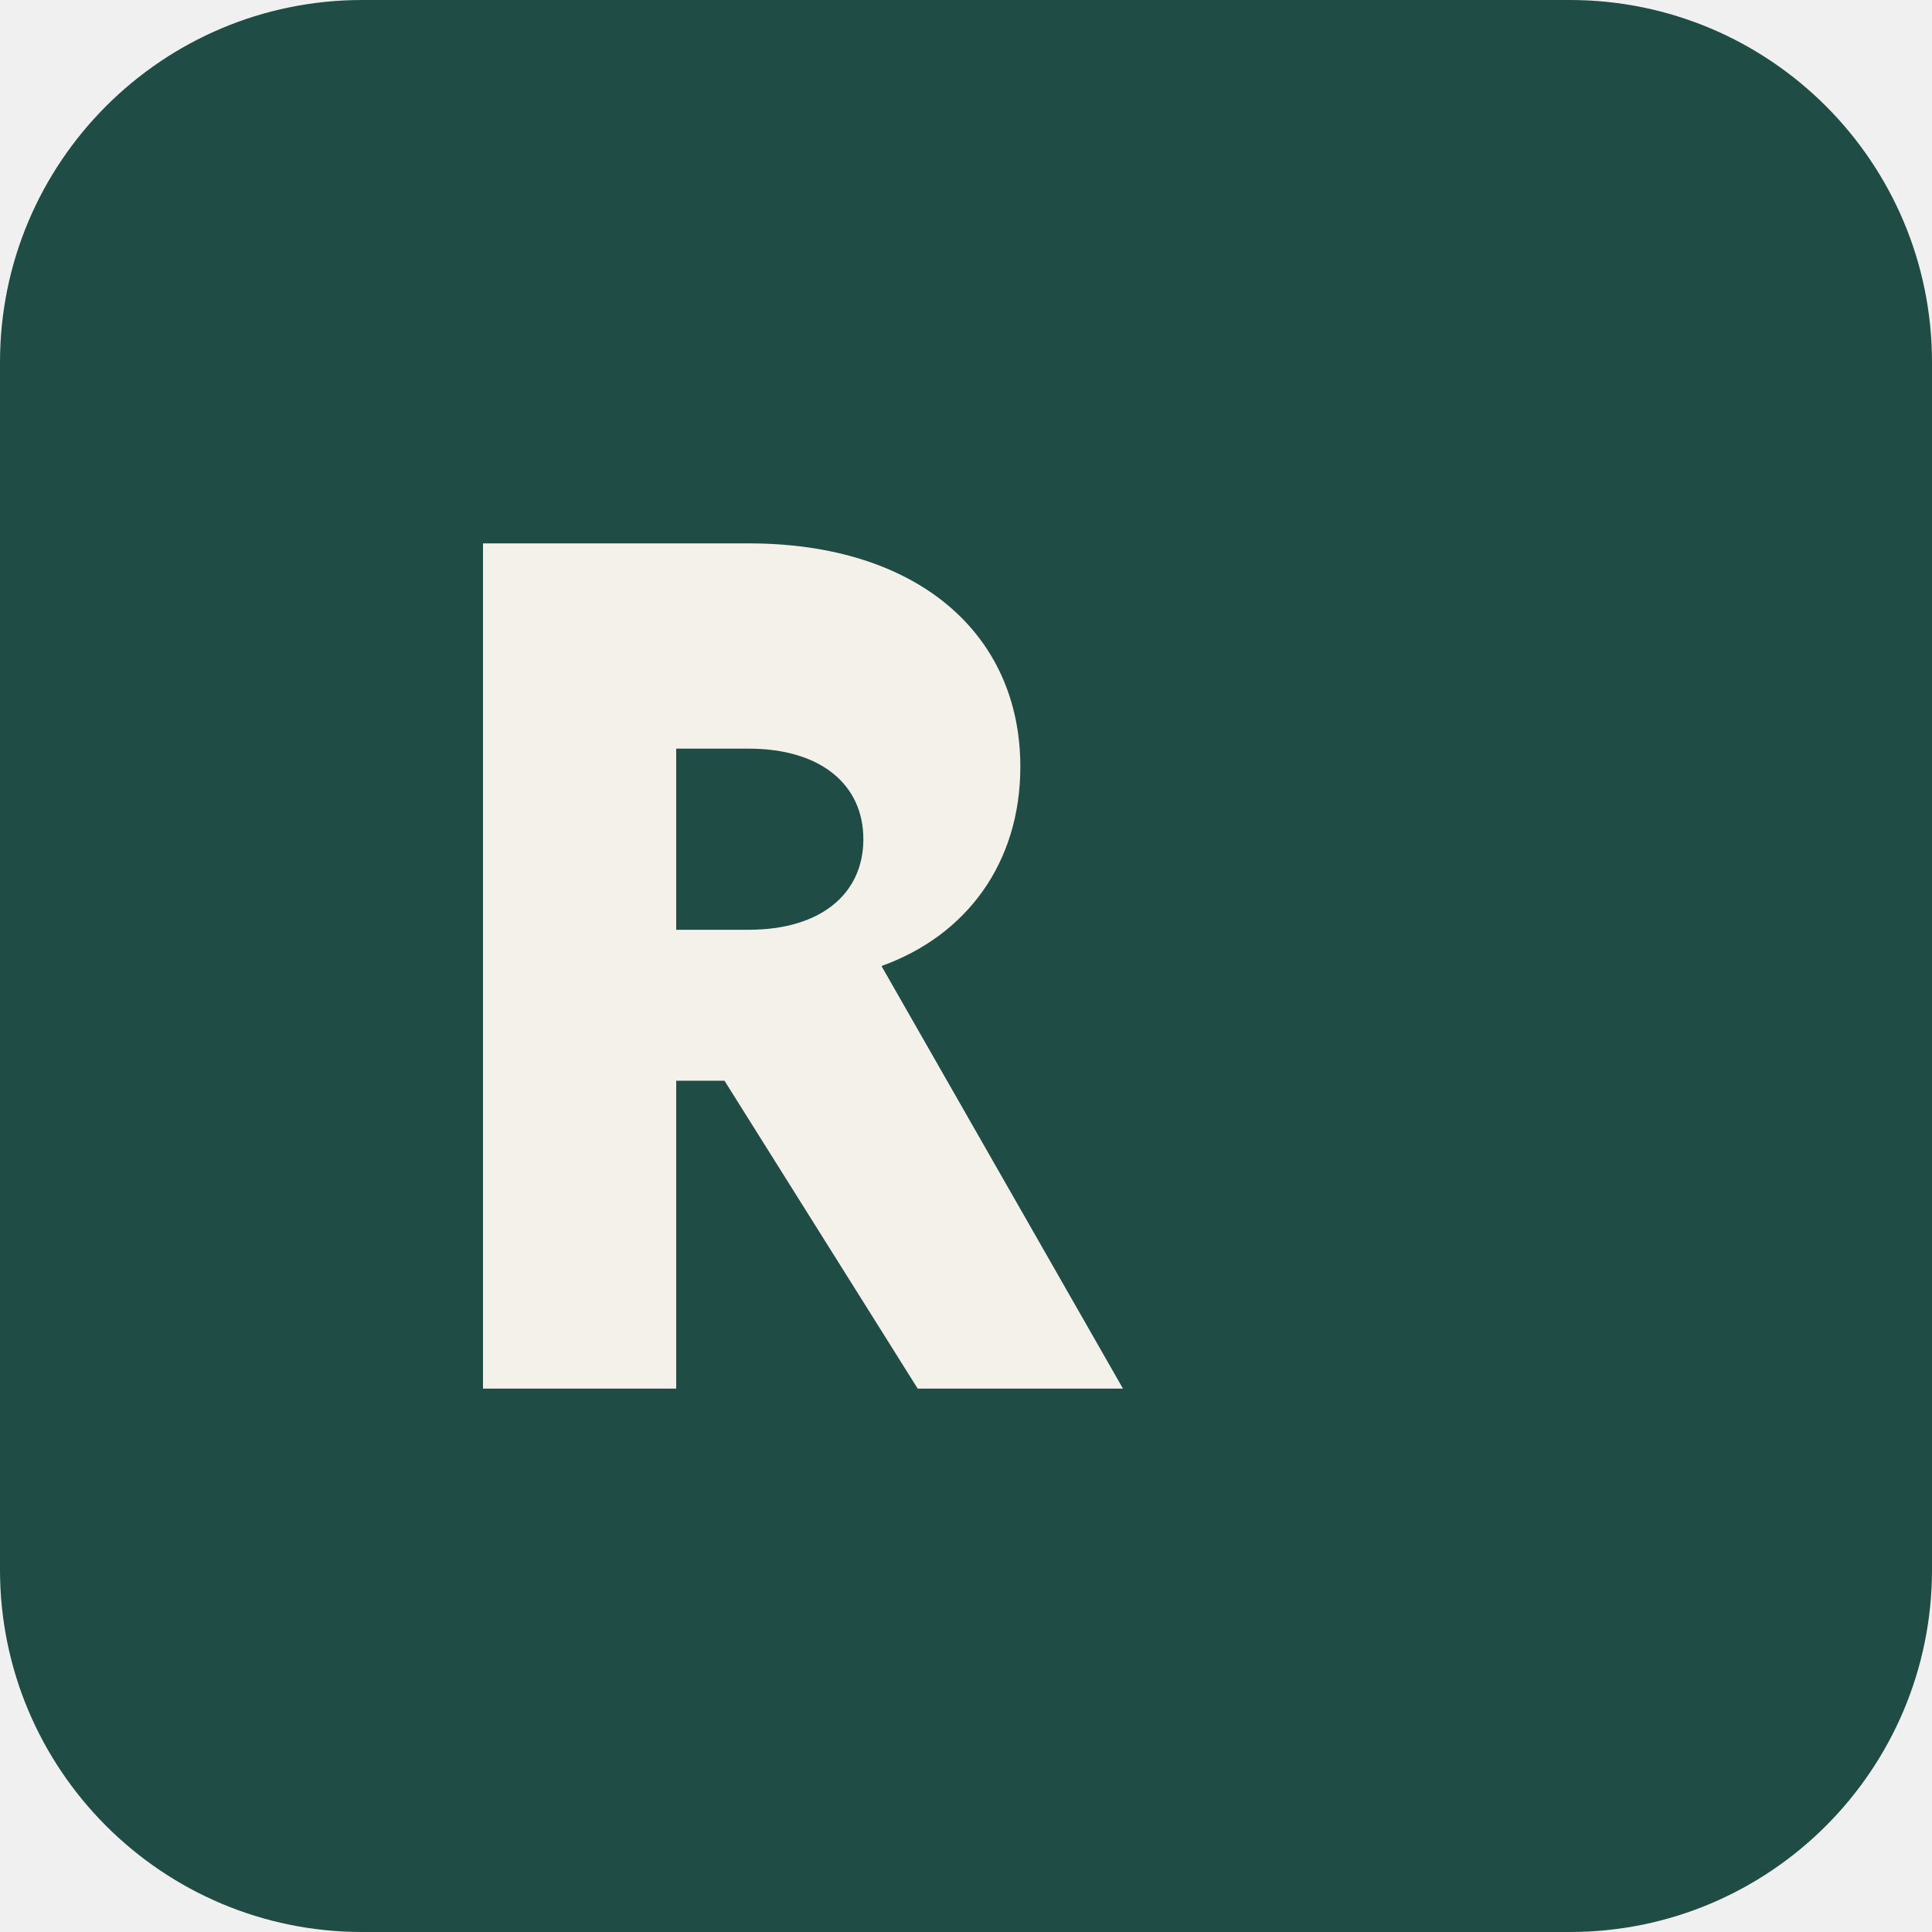
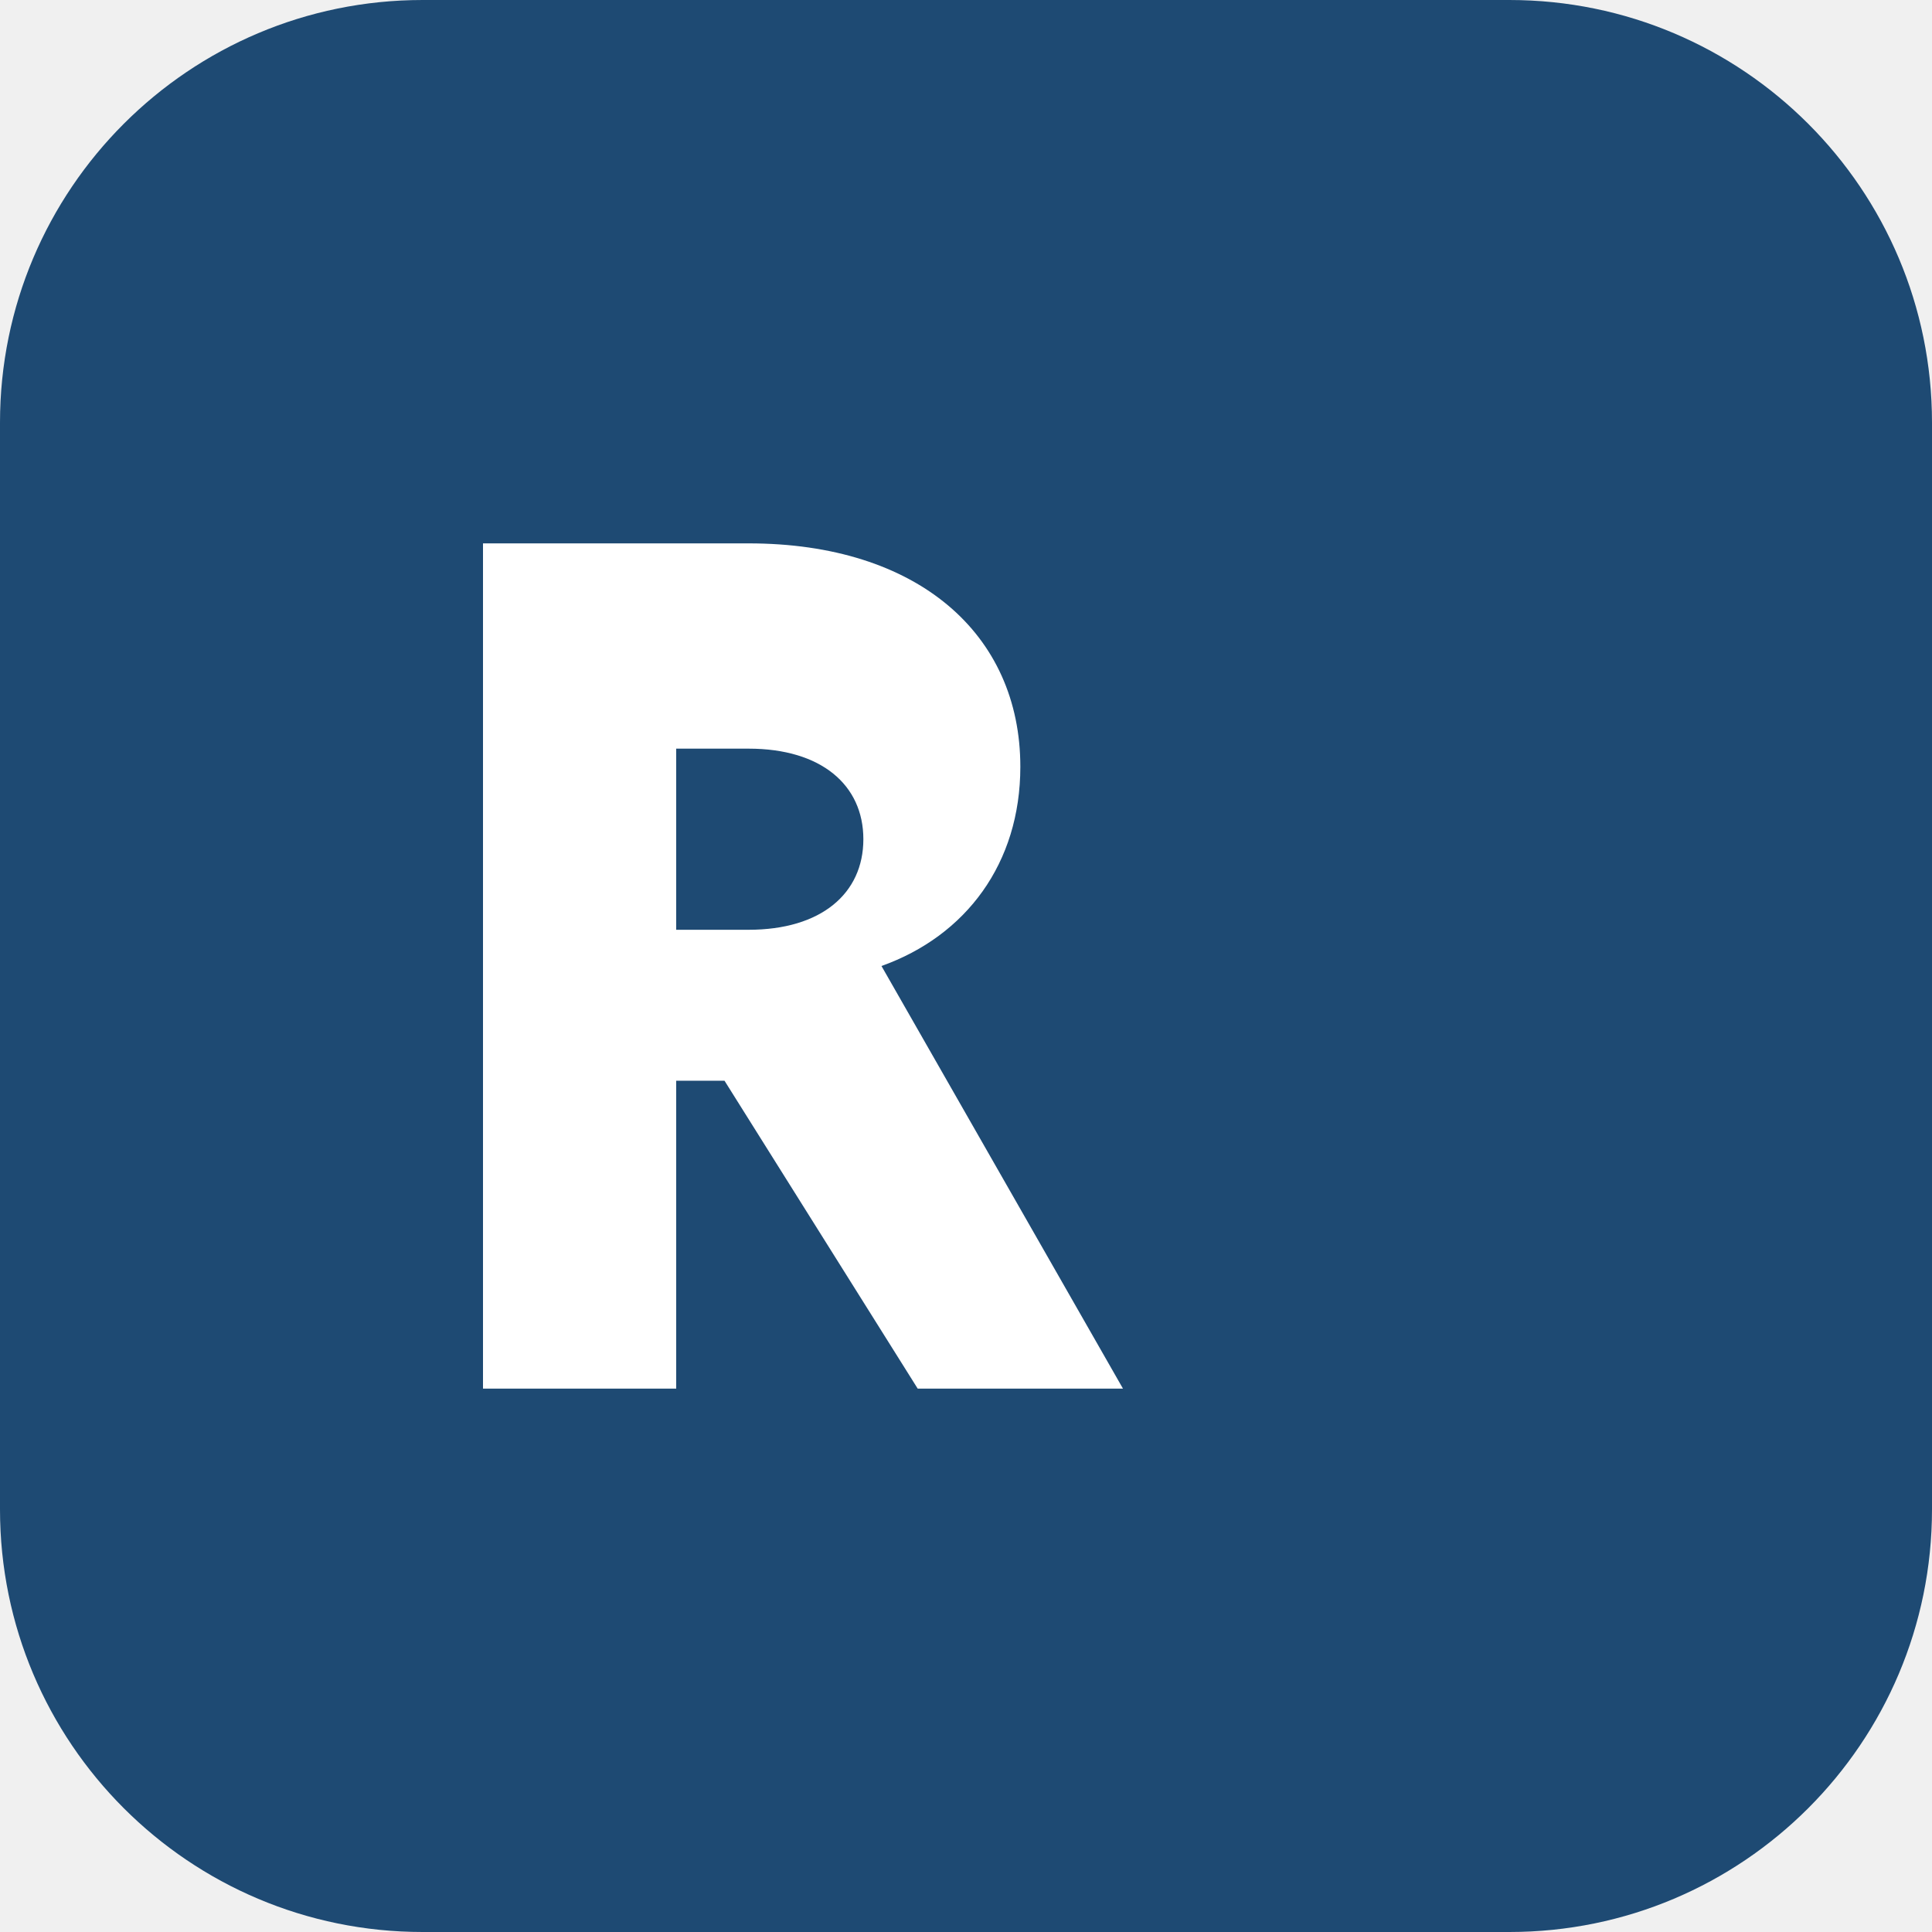
<svg xmlns="http://www.w3.org/2000/svg" viewBox="0 0 32 32">
-   <rect width="32" height="32" rx="6" fill="#1f4d45" />
-   <path fill="#f4f1ea" d="M8 23V9h4.4c2.8 0 4.5 1.5 4.5 3.7 0 1.6-.9 2.8-2.3 3.3L18.6 23H15.2l-3.2-5.1H11.2V23H8zm3.2-7.6h1.2c1.2 0 1.9-.6 1.9-1.5s-.7-1.5-1.9-1.5h-1.2v3z" />
+   <rect width="32" height="32" rx="7" fill="#1e4a73" />
+   <path fill="#ffffff" d="M8 23V9h4.4c2.8 0 4.5 1.5 4.5 3.7 0 1.6-.9 2.8-2.3 3.3L18.6 23H15.2l-3.2-5.1H11.2V23H8zm3.2-7.6h1.2c1.2 0 1.9-.6 1.9-1.5s-.7-1.5-1.9-1.5h-1.2v3z" />
</svg>
